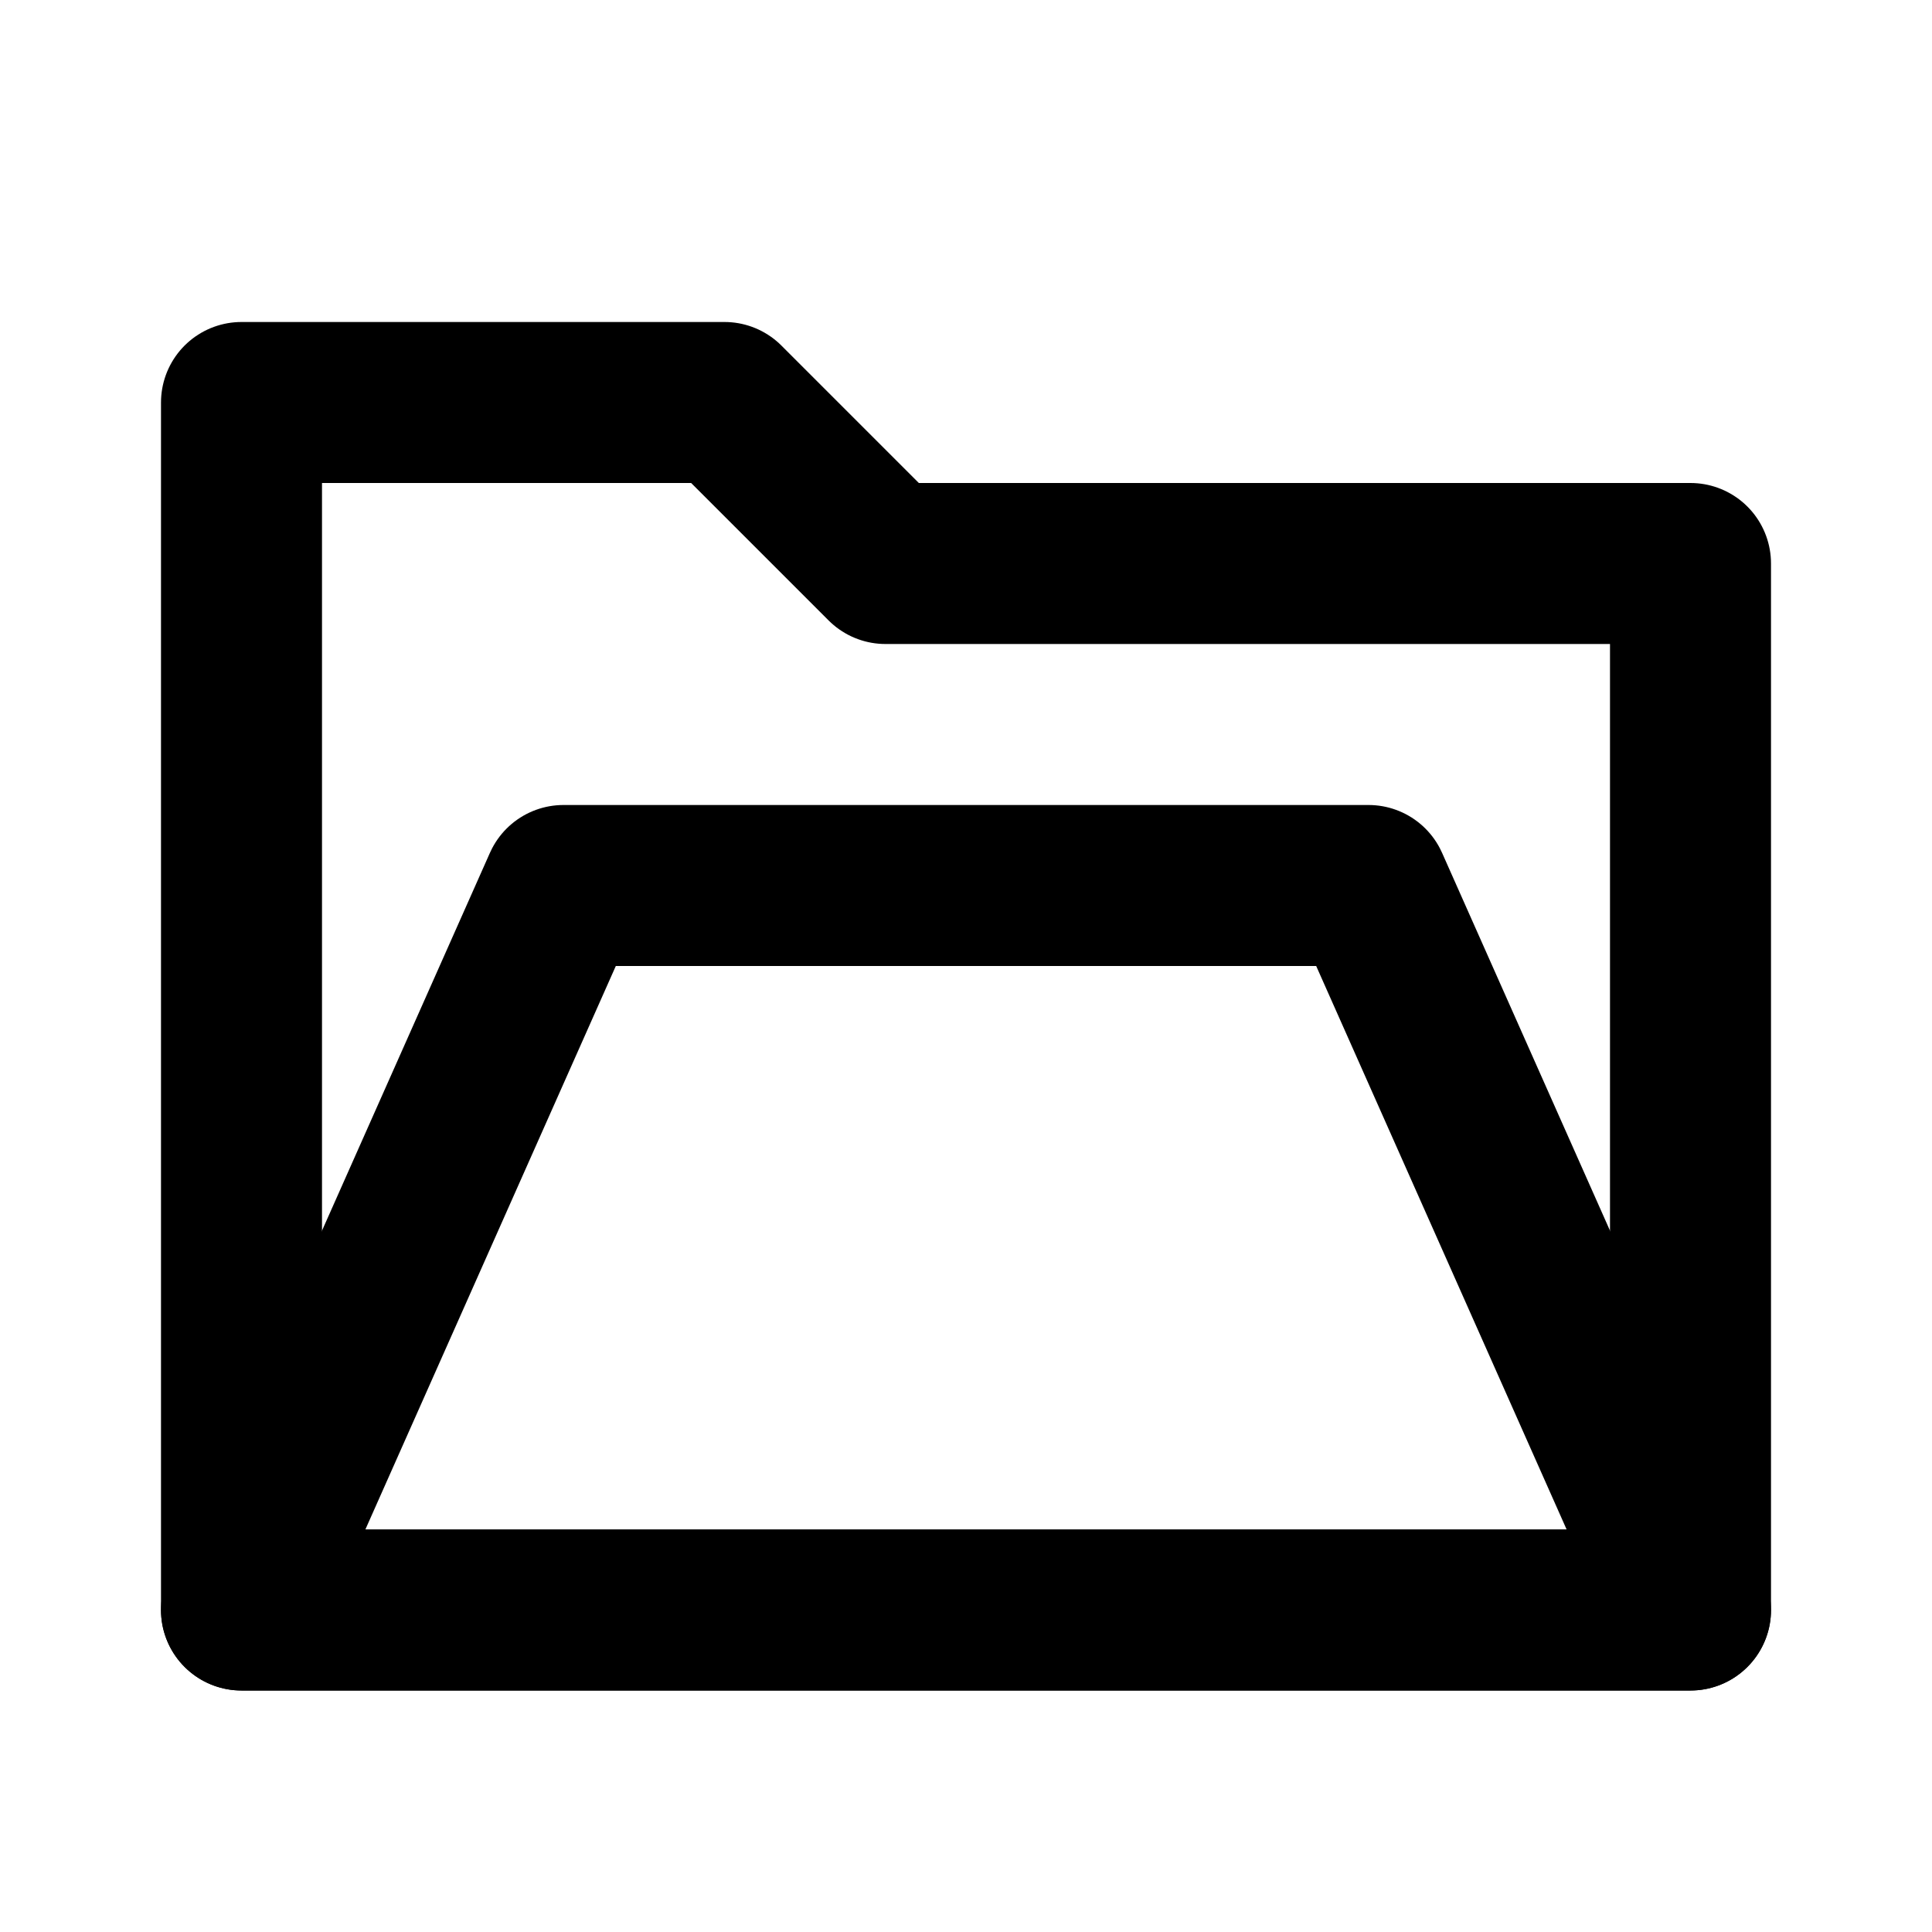
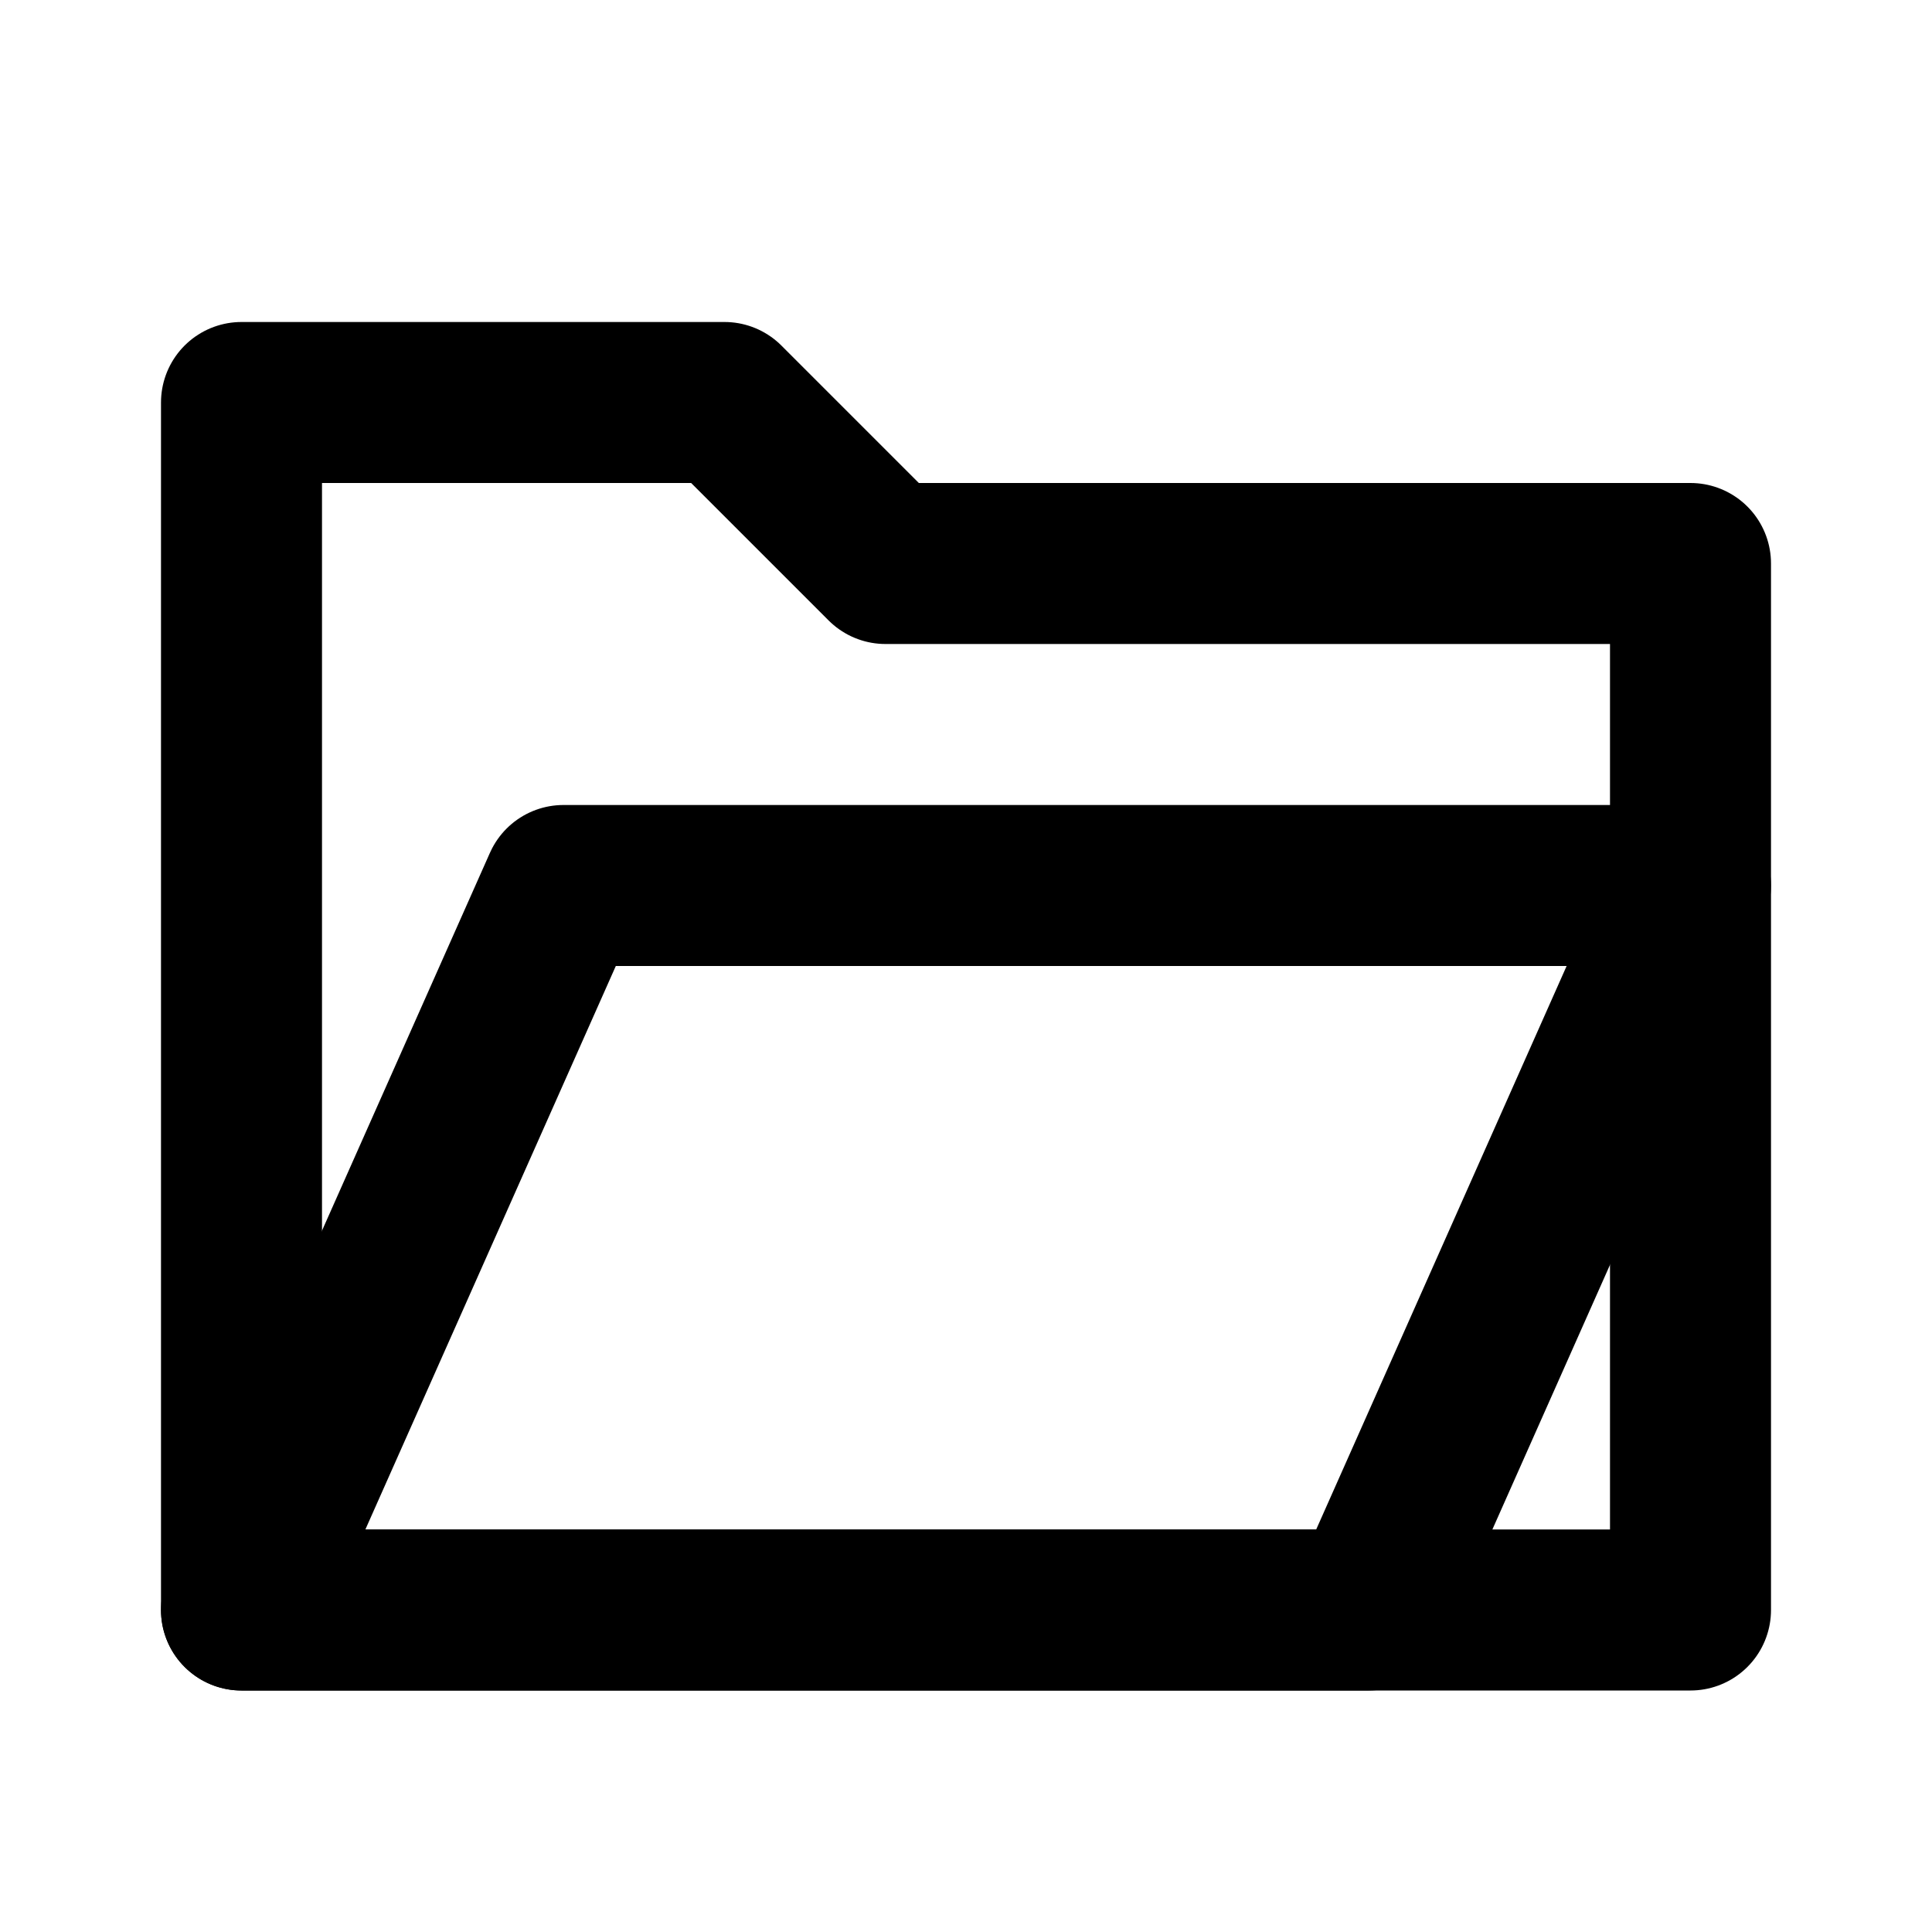
<svg xmlns="http://www.w3.org/2000/svg" viewBox="0 0 24 24">
  <path d="M3 5 L9 5 L11 7 L21 7 L21 20 L3 20 Z" fill="none" stroke="currentColor" stroke-width="2" stroke-linecap="round" stroke-linejoin="round" />
-   <path d="M3 20 L7 11 L17 11 L21 20 Z" fill="none" stroke="currentColor" stroke-width="2" stroke-linecap="round" stroke-linejoin="round" />
+   <path d="M3 20 L7 11 L21 11 L17 20 Z" fill="none" stroke="currentColor" stroke-width="2" stroke-linecap="round" stroke-linejoin="round" />
</svg>
